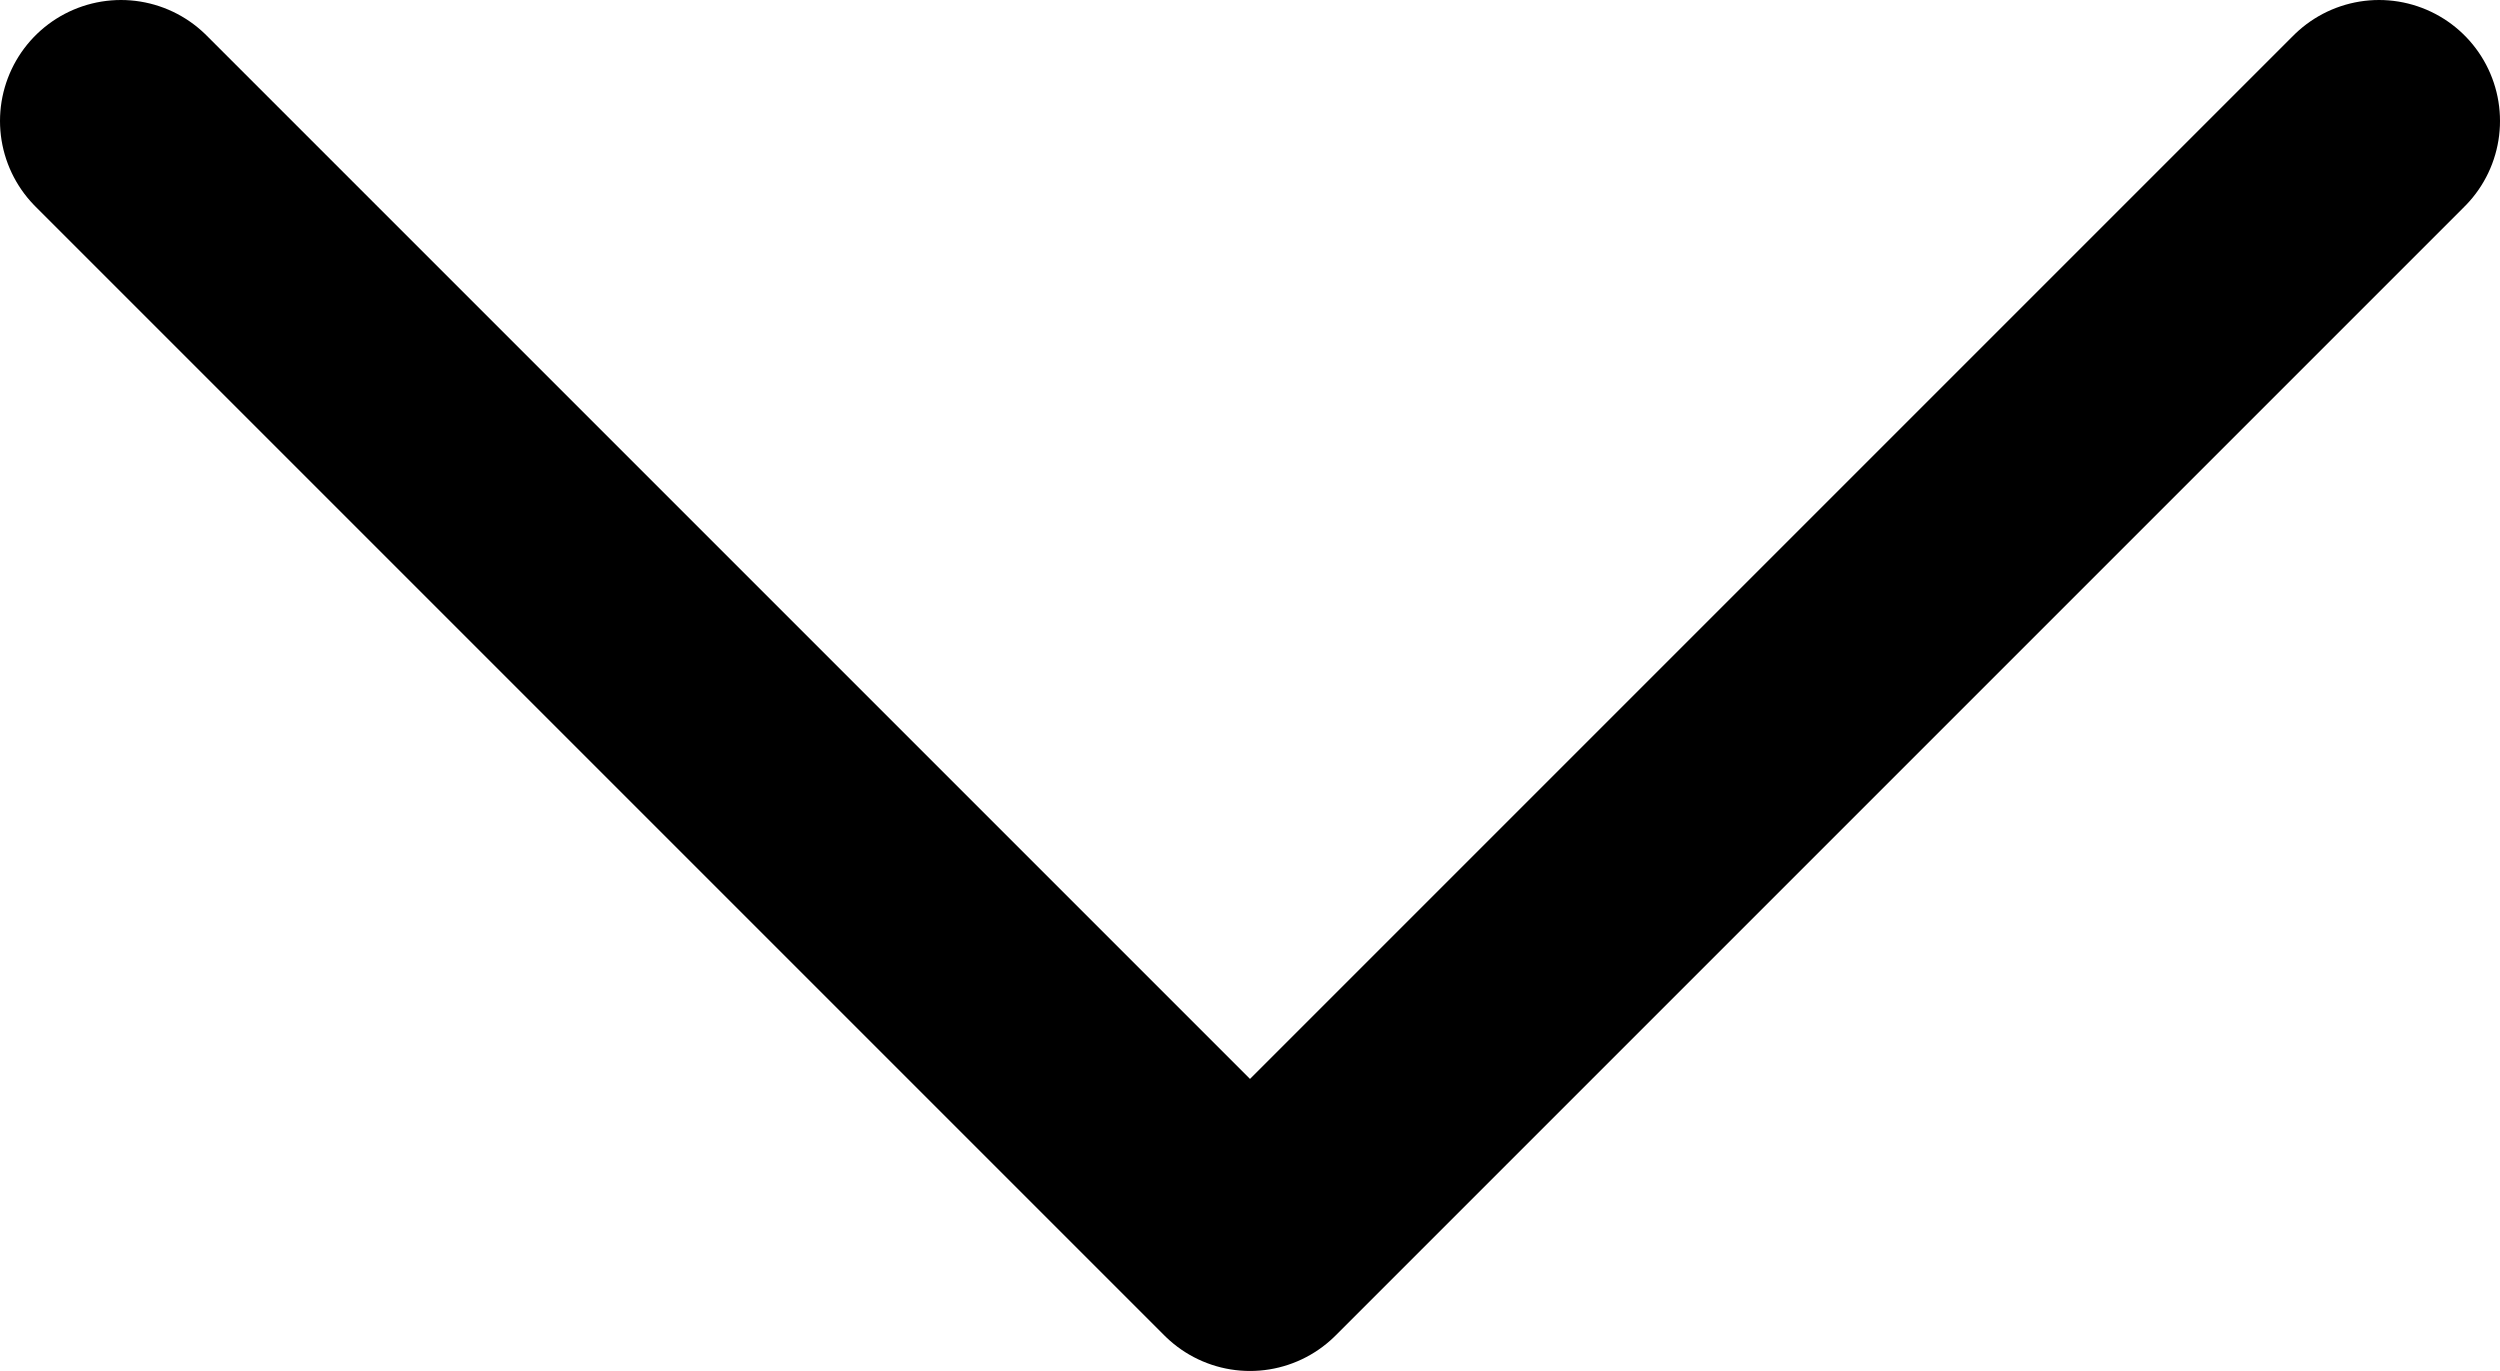
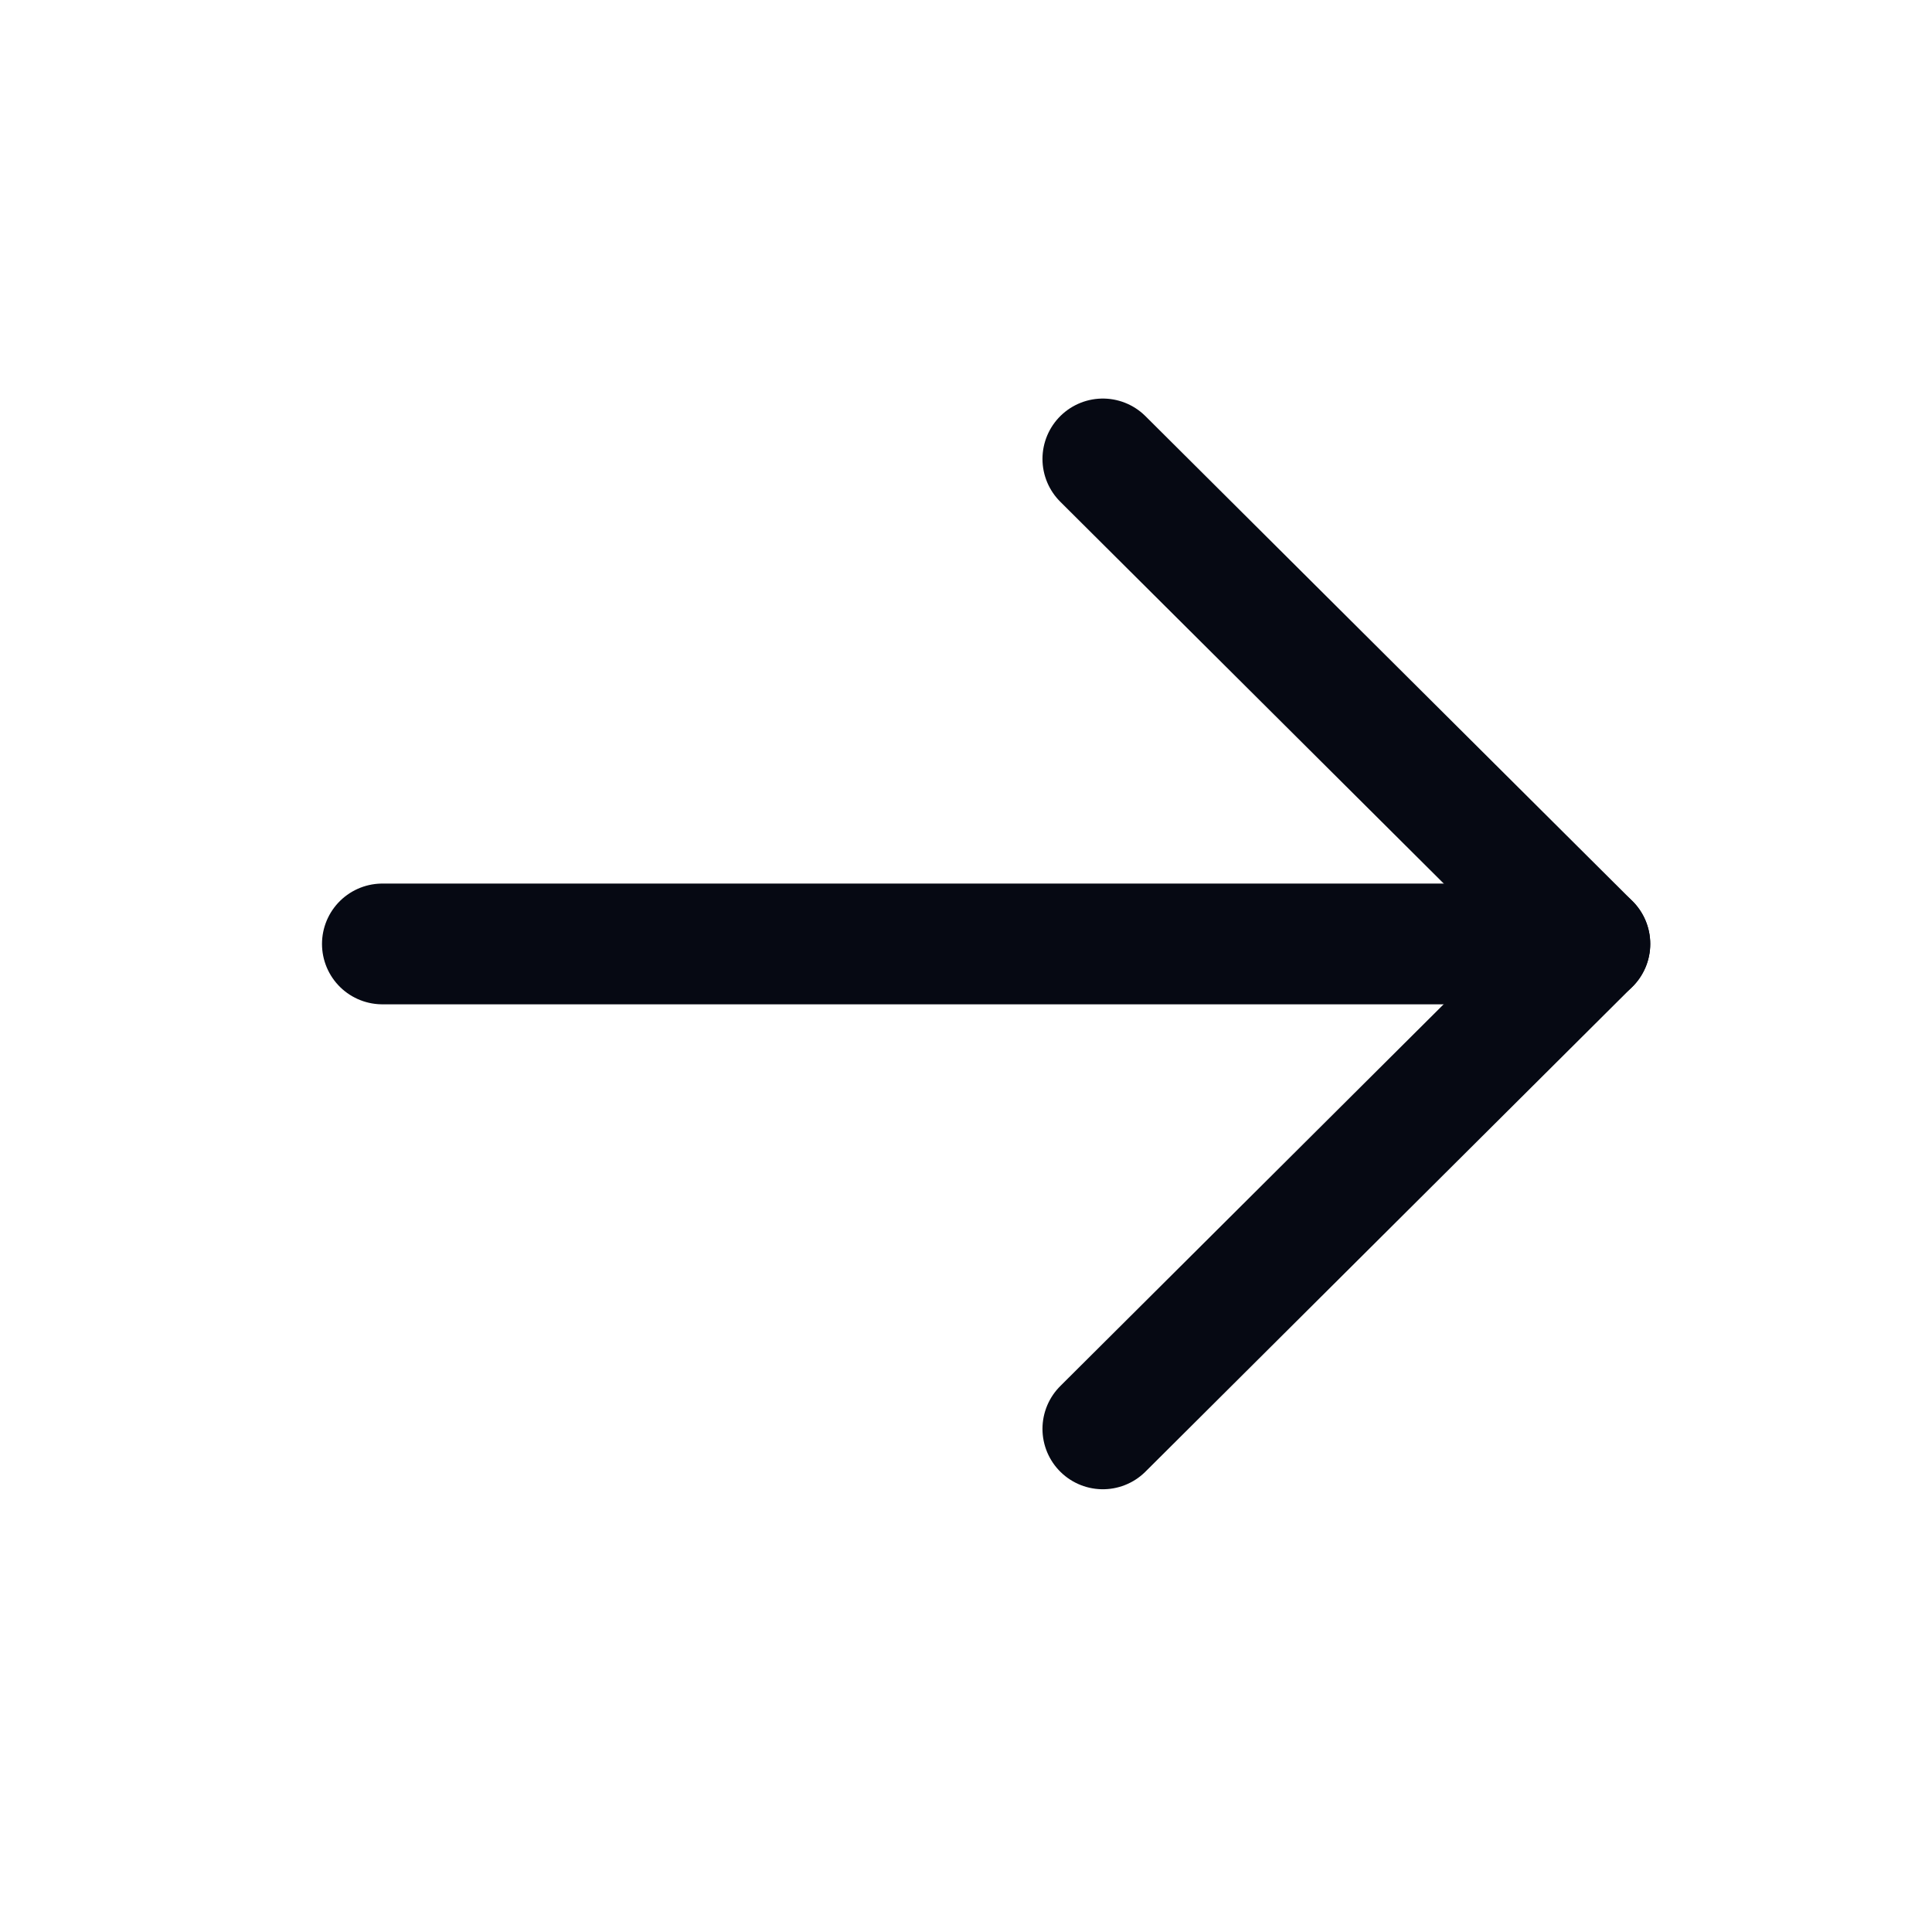
- <svg xmlns="http://www.w3.org/2000/svg" preserveAspectRatio="xMidYMid meet" viewBox="0 0 15.5 8.5" fill="none">
-   <g id="Arrow - Right 2">
-     <path id="Stroke 1" d="M14.75 0.75L7.75 7.75L0.75 0.75" stroke="currentColor" stroke-width="1.5" stroke-linecap="round" stroke-linejoin="round" />
-   </g>
+ <svg xmlns="http://www.w3.org/2000/svg" width="24" height="24" viewBox="0 0 24 24" fill="none">
+   <path d="M19.75 11.726L4.75 11.726" stroke="#060913" stroke-width="1.5" stroke-linecap="round" stroke-linejoin="round" />
+   <path d="M13.7 5.701L19.75 11.725L13.7 17.75" stroke="#060913" stroke-width="1.5" stroke-linecap="round" stroke-linejoin="round" />
</svg>
